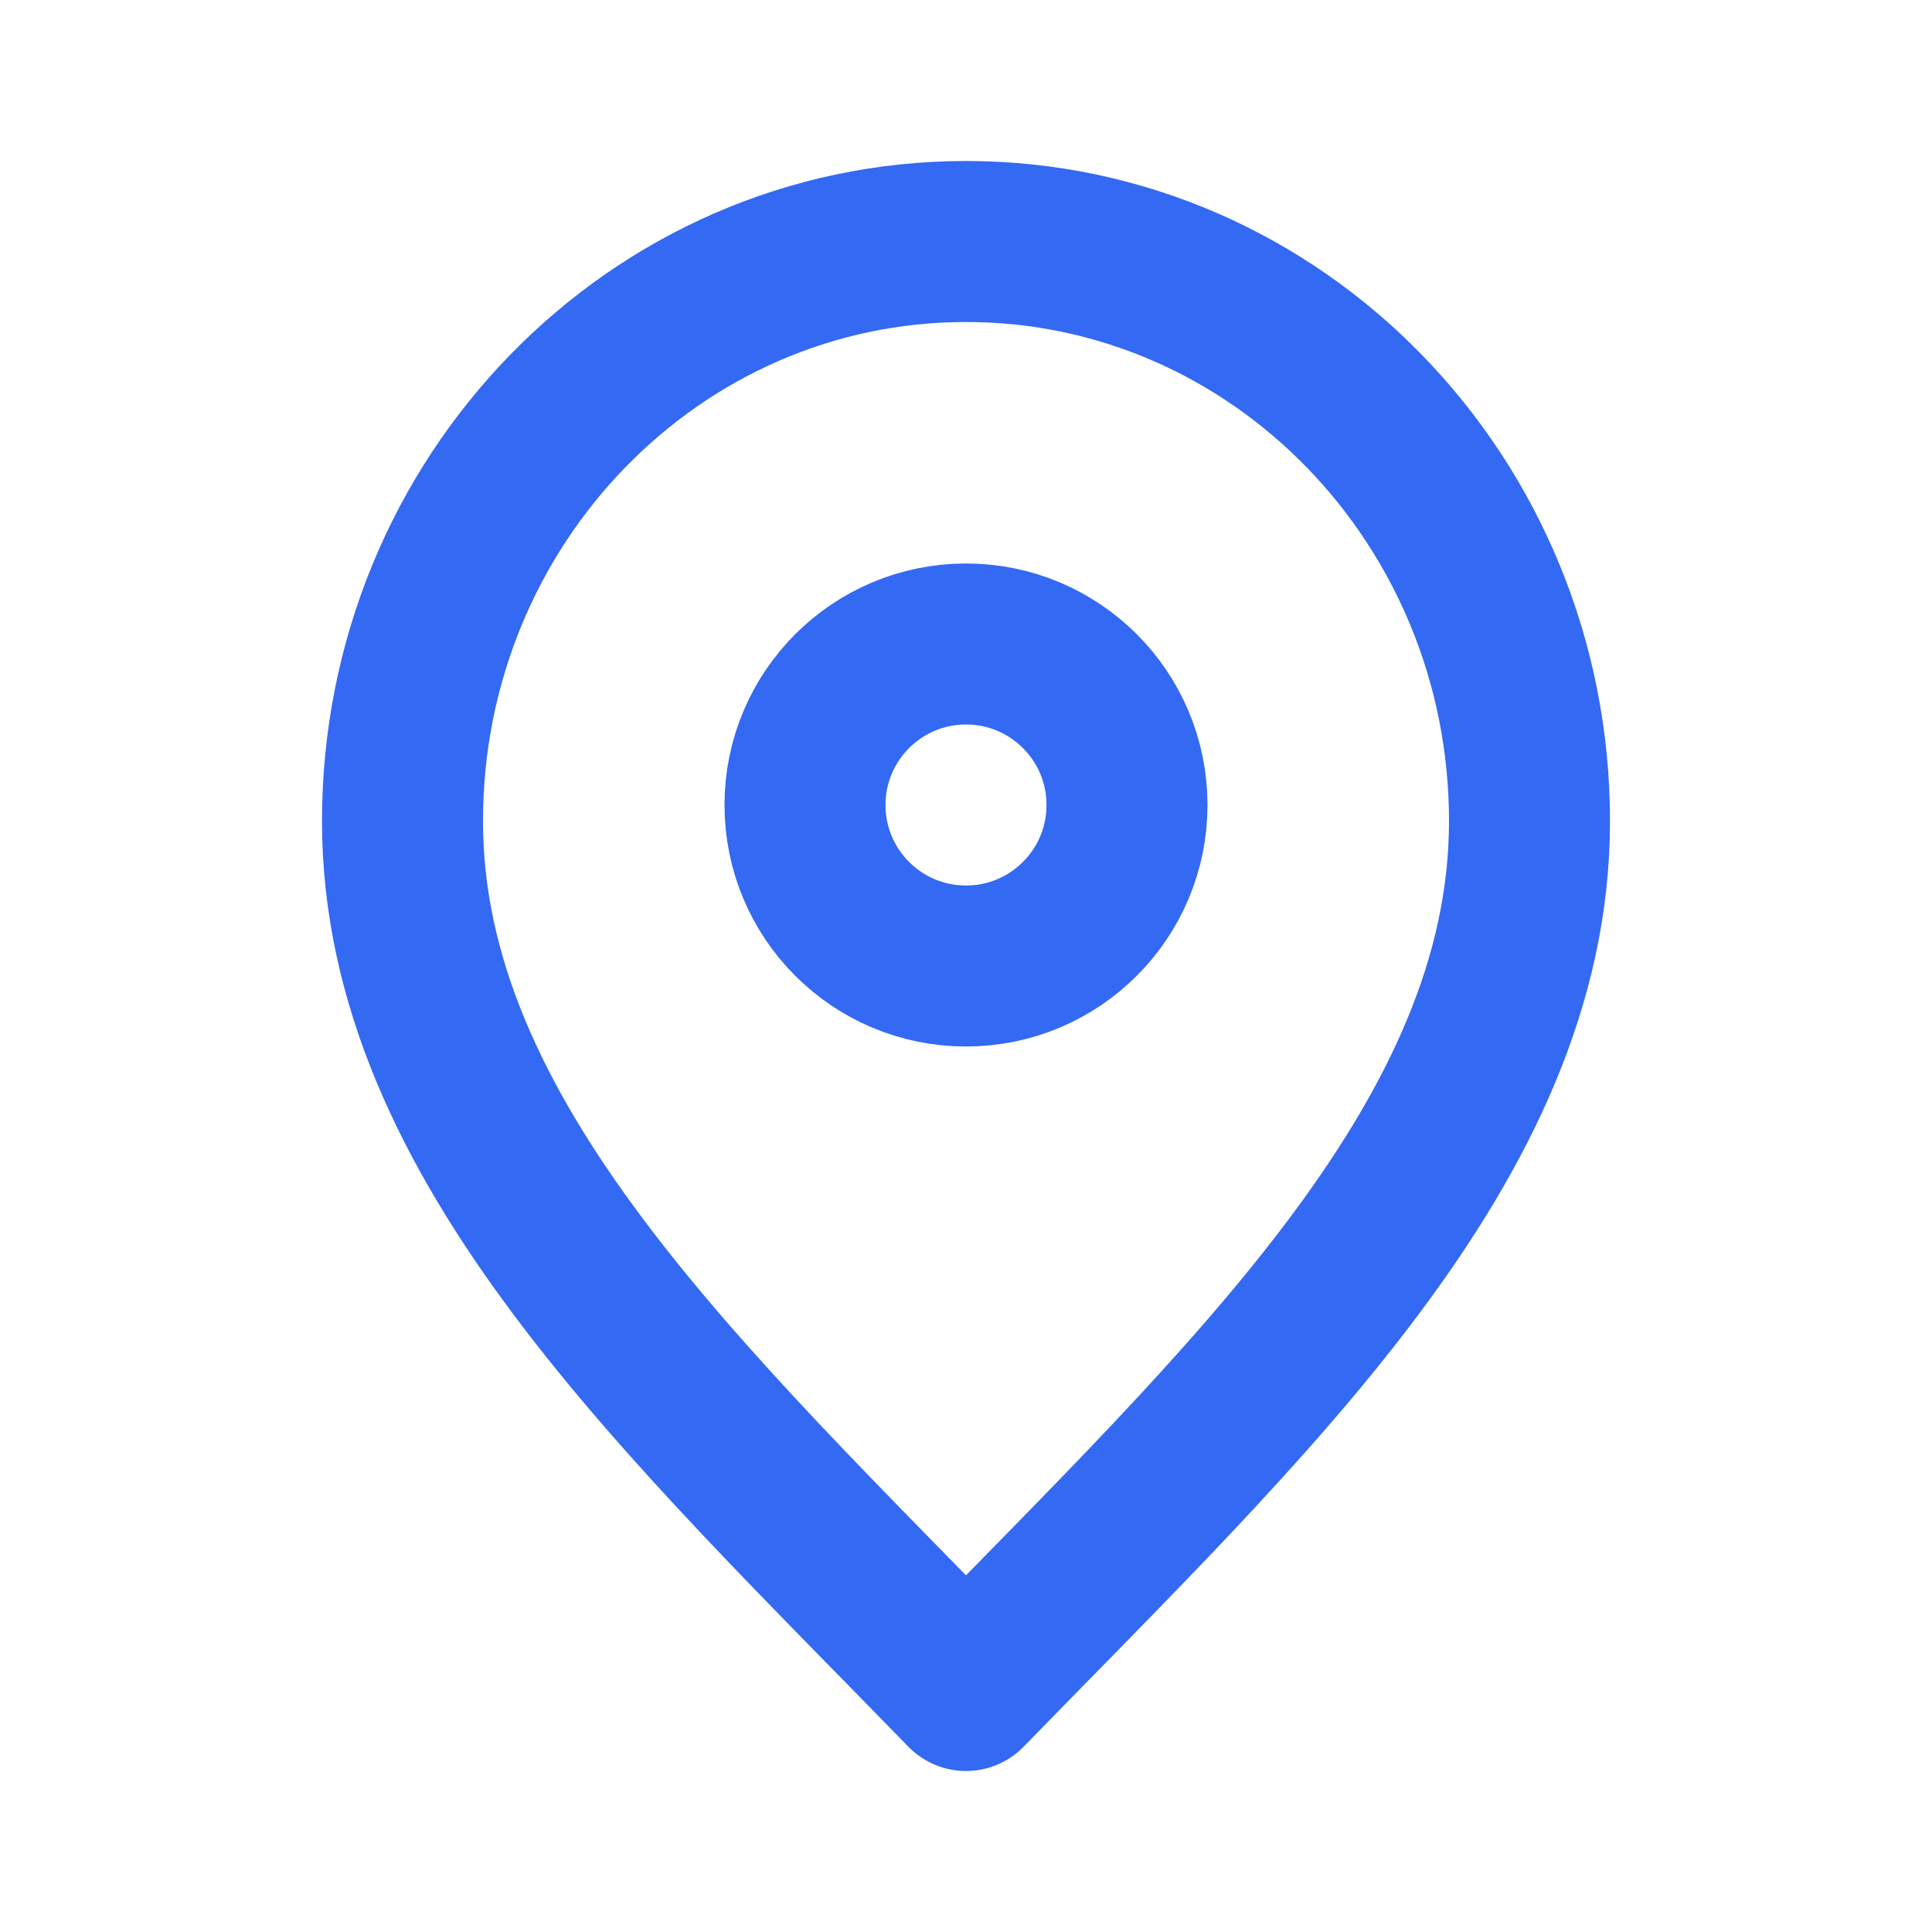
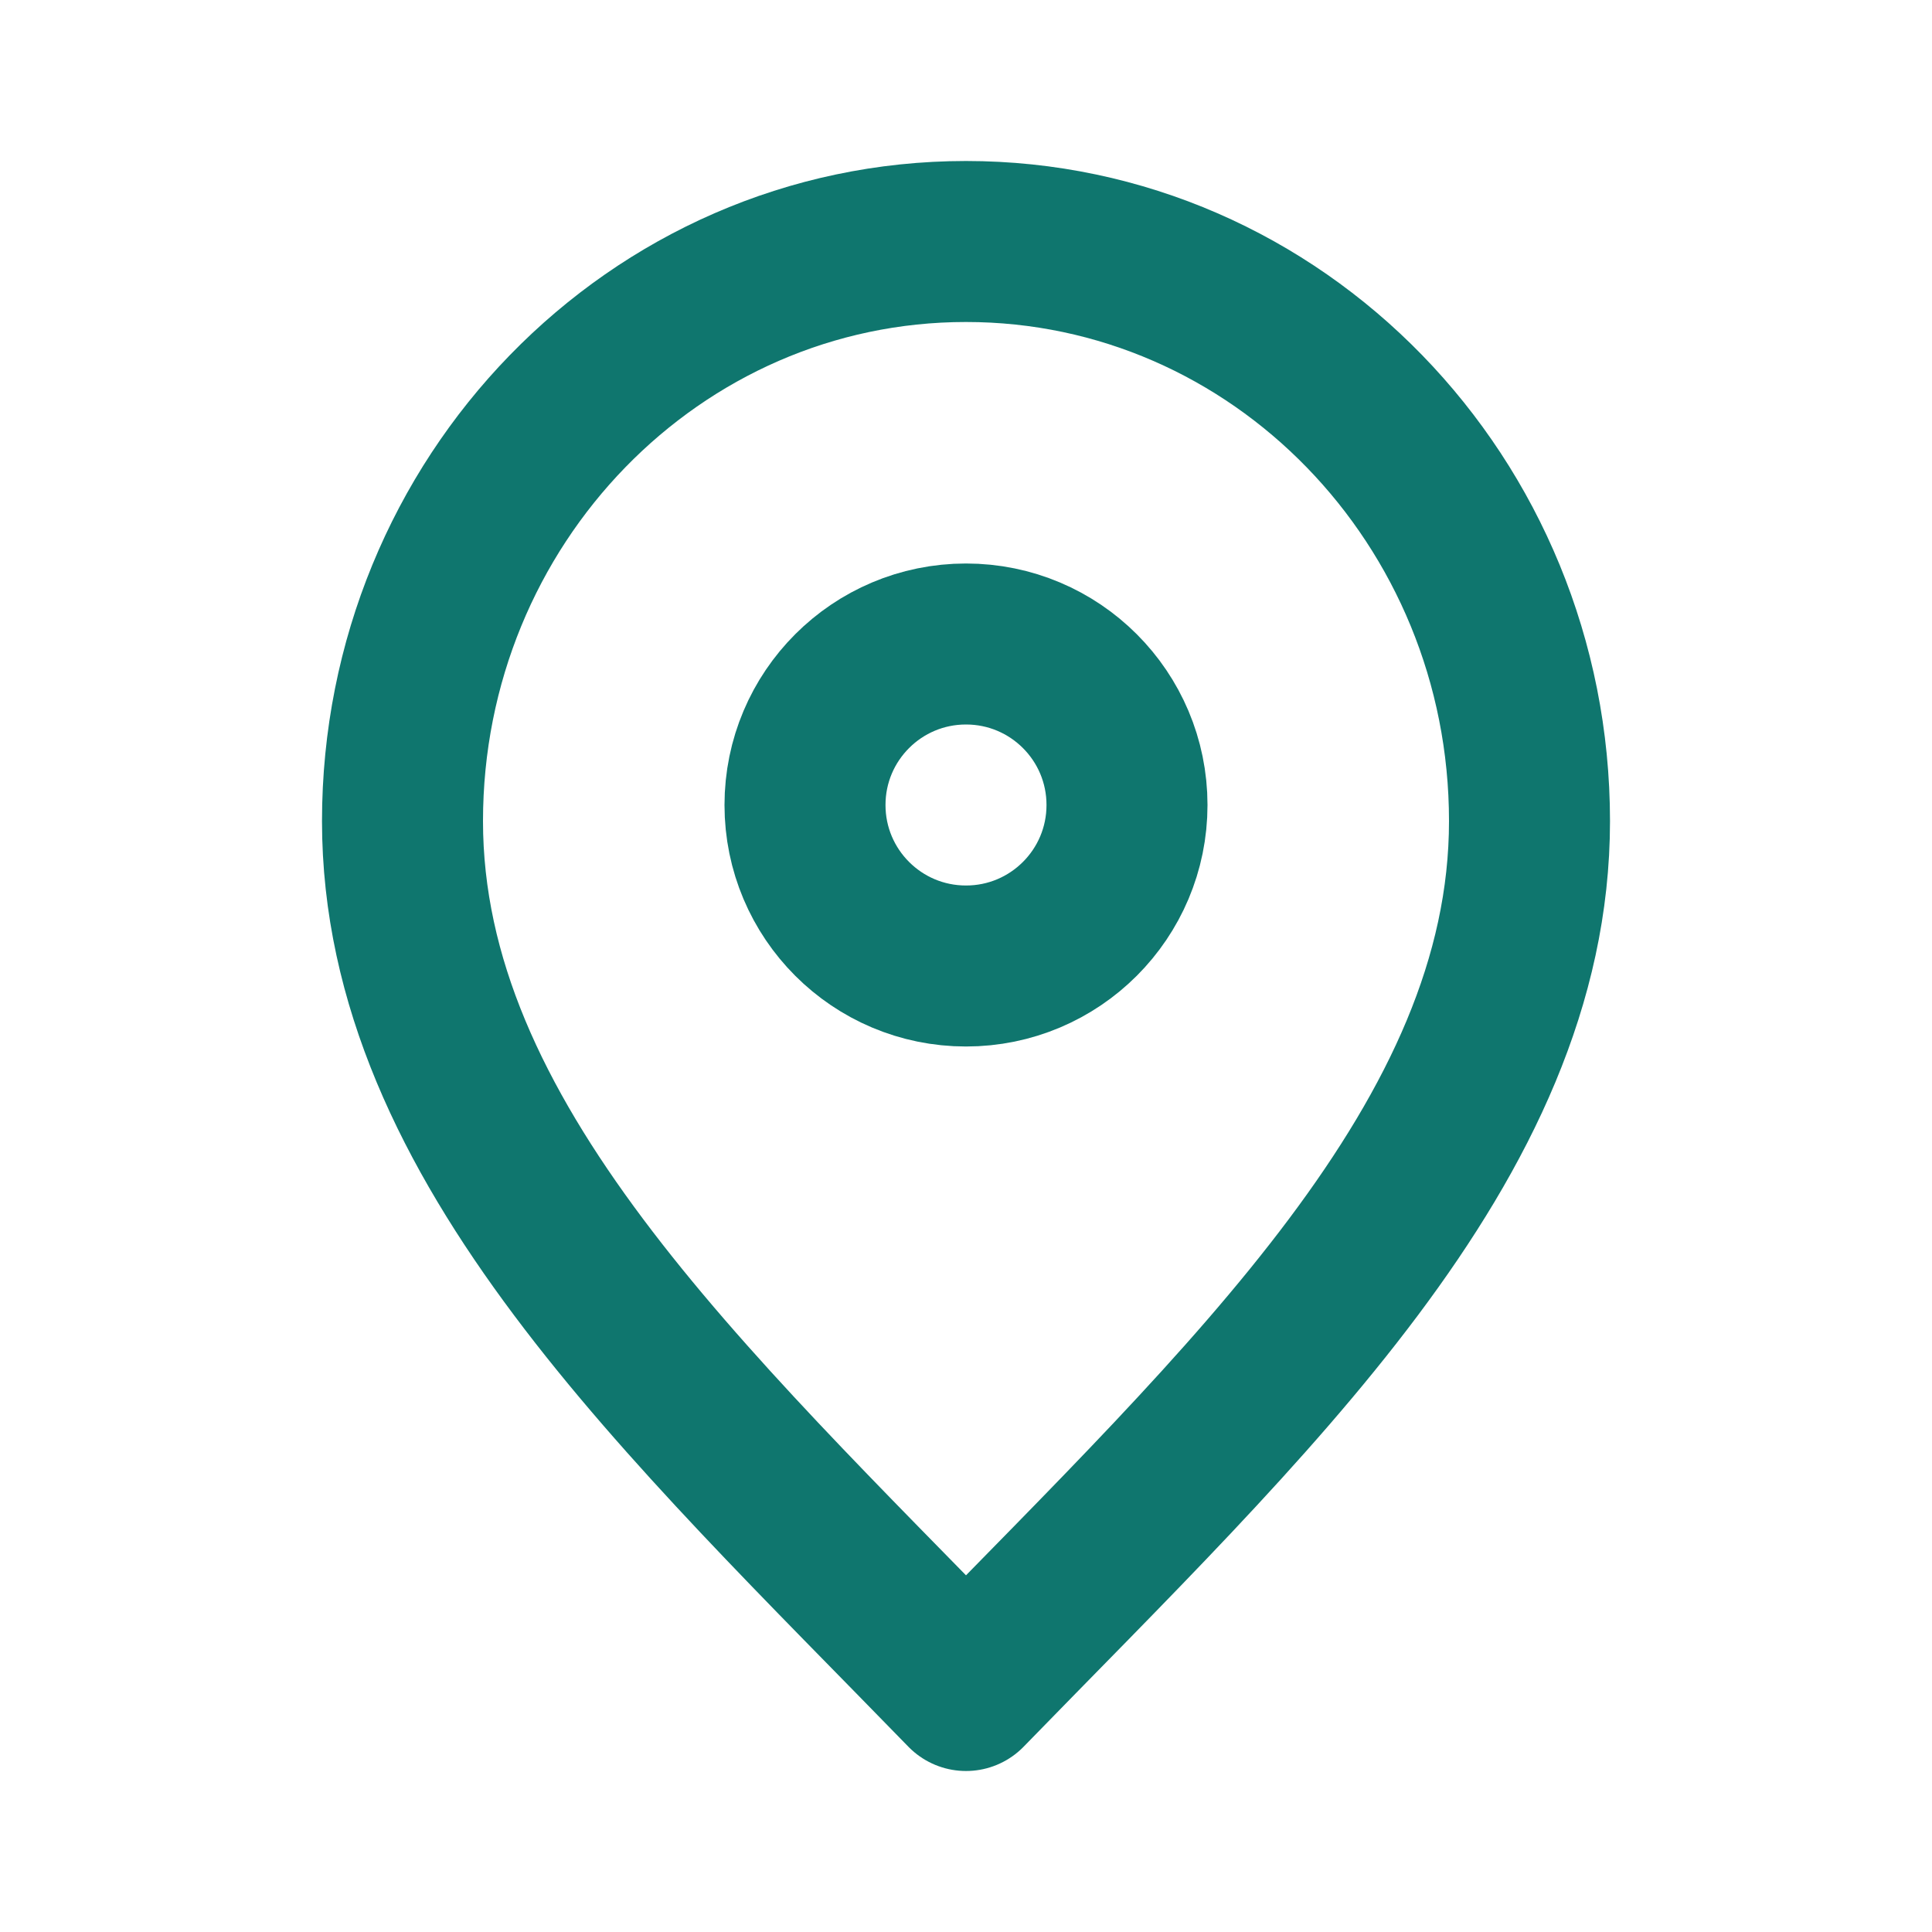
<svg xmlns="http://www.w3.org/2000/svg" viewBox="0 0 24 24" fill="none">
  <g id="SVGRepo_bgCarrier" stroke-width="0" />
  <g id="SVGRepo_tracerCarrier" stroke-linecap="round" stroke-linejoin="round" />
  <g id="SVGRepo_iconCarrier">
-     <path d="M12 21C15.5 17.4 19 14.176 19 10.2C19 6.224 15.866 3 12 3C8.134 3 5 6.224 5 10.2C5 14.176 8.5 17.4 12 21Z" stroke="#3369f3" stroke-width="2" stroke-linecap="round" stroke-linejoin="round" />
-     <path d="M12 12C13.105 12 14 11.105 14 10C14 8.895 13.105 8 12 8C10.895 8 10 8.895 10 10C10 11.105 10.895 12 12 12Z" stroke="#3369f3" stroke-width="2" stroke-linecap="round" stroke-linejoin="round" />
+     <path d="M12 21C15.5 17.4 19 14.176 19 10.2C19 6.224 15.866 3 12 3C8.134 3 5 6.224 5 10.2C5 14.176 8.5 17.4 12 21Z" stroke="#0f766e" stroke-width="2" stroke-linecap="round" stroke-linejoin="round" />
+     <path d="M12 12C13.105 12 14 11.105 14 10C14 8.895 13.105 8 12 8C10.895 8 10 8.895 10 10C10 11.105 10.895 12 12 12Z" stroke="#0f766e" stroke-width="2" stroke-linecap="round" stroke-linejoin="round" />
  </g>
</svg>
